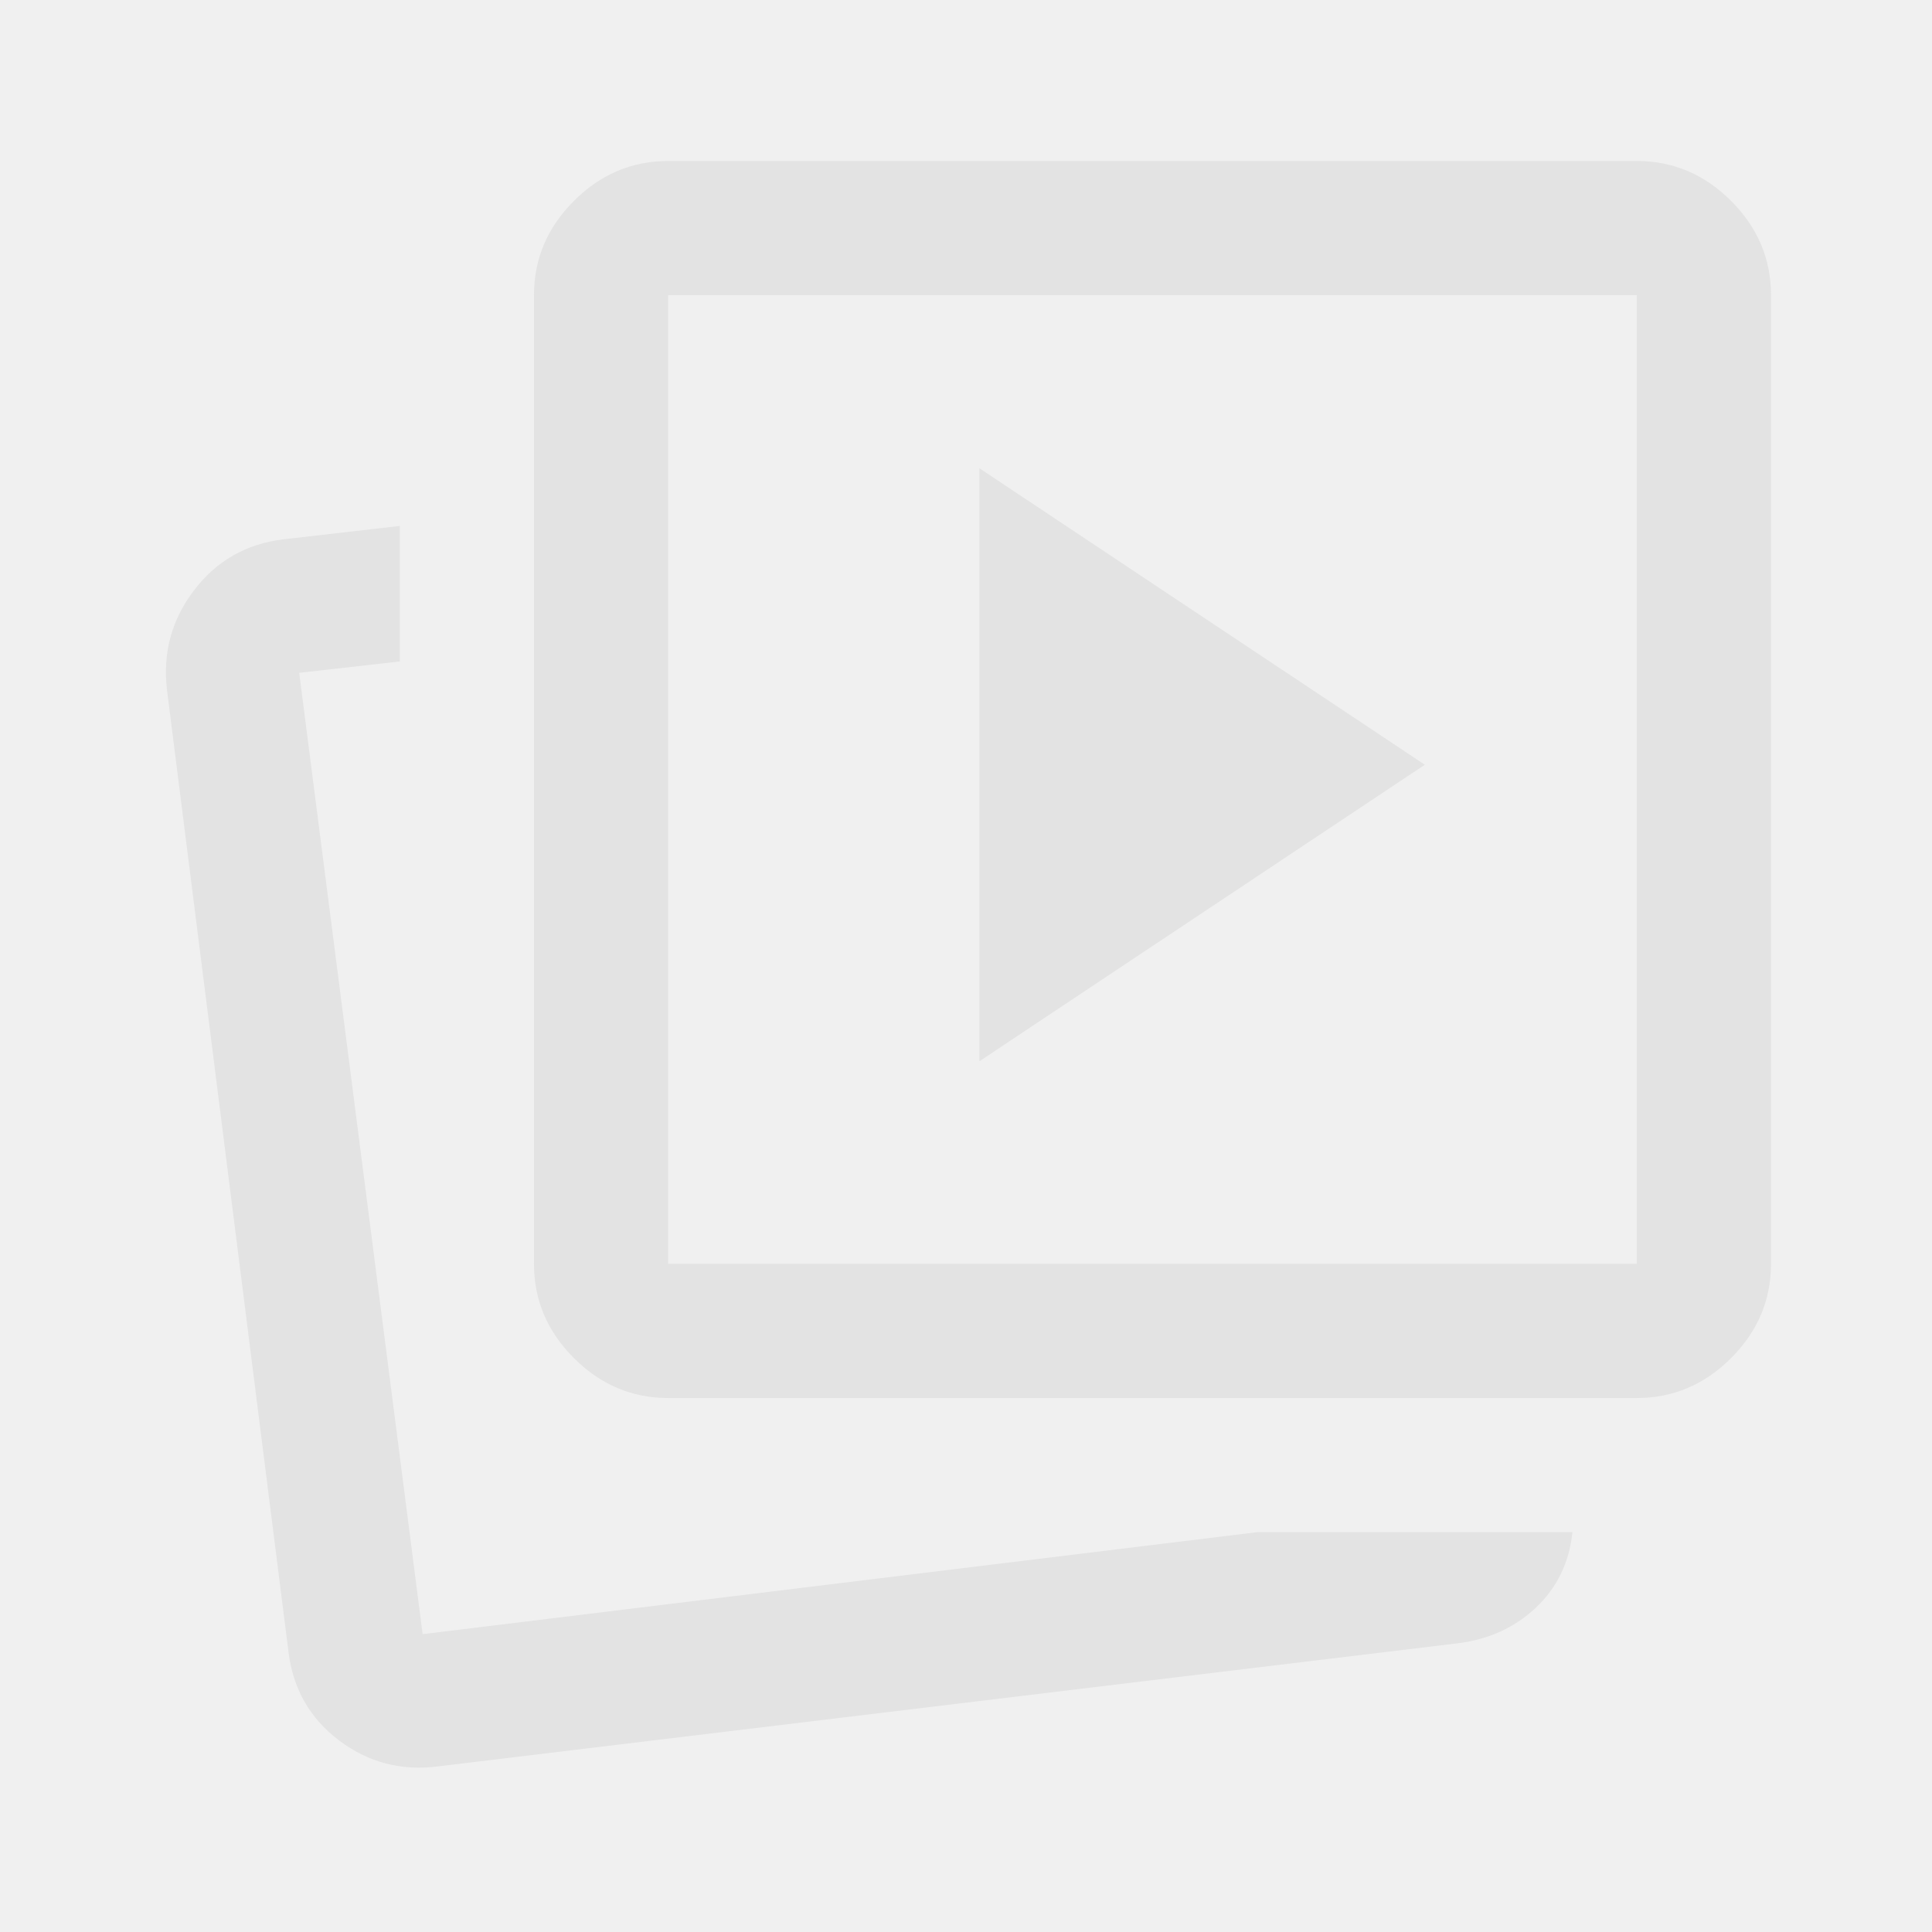
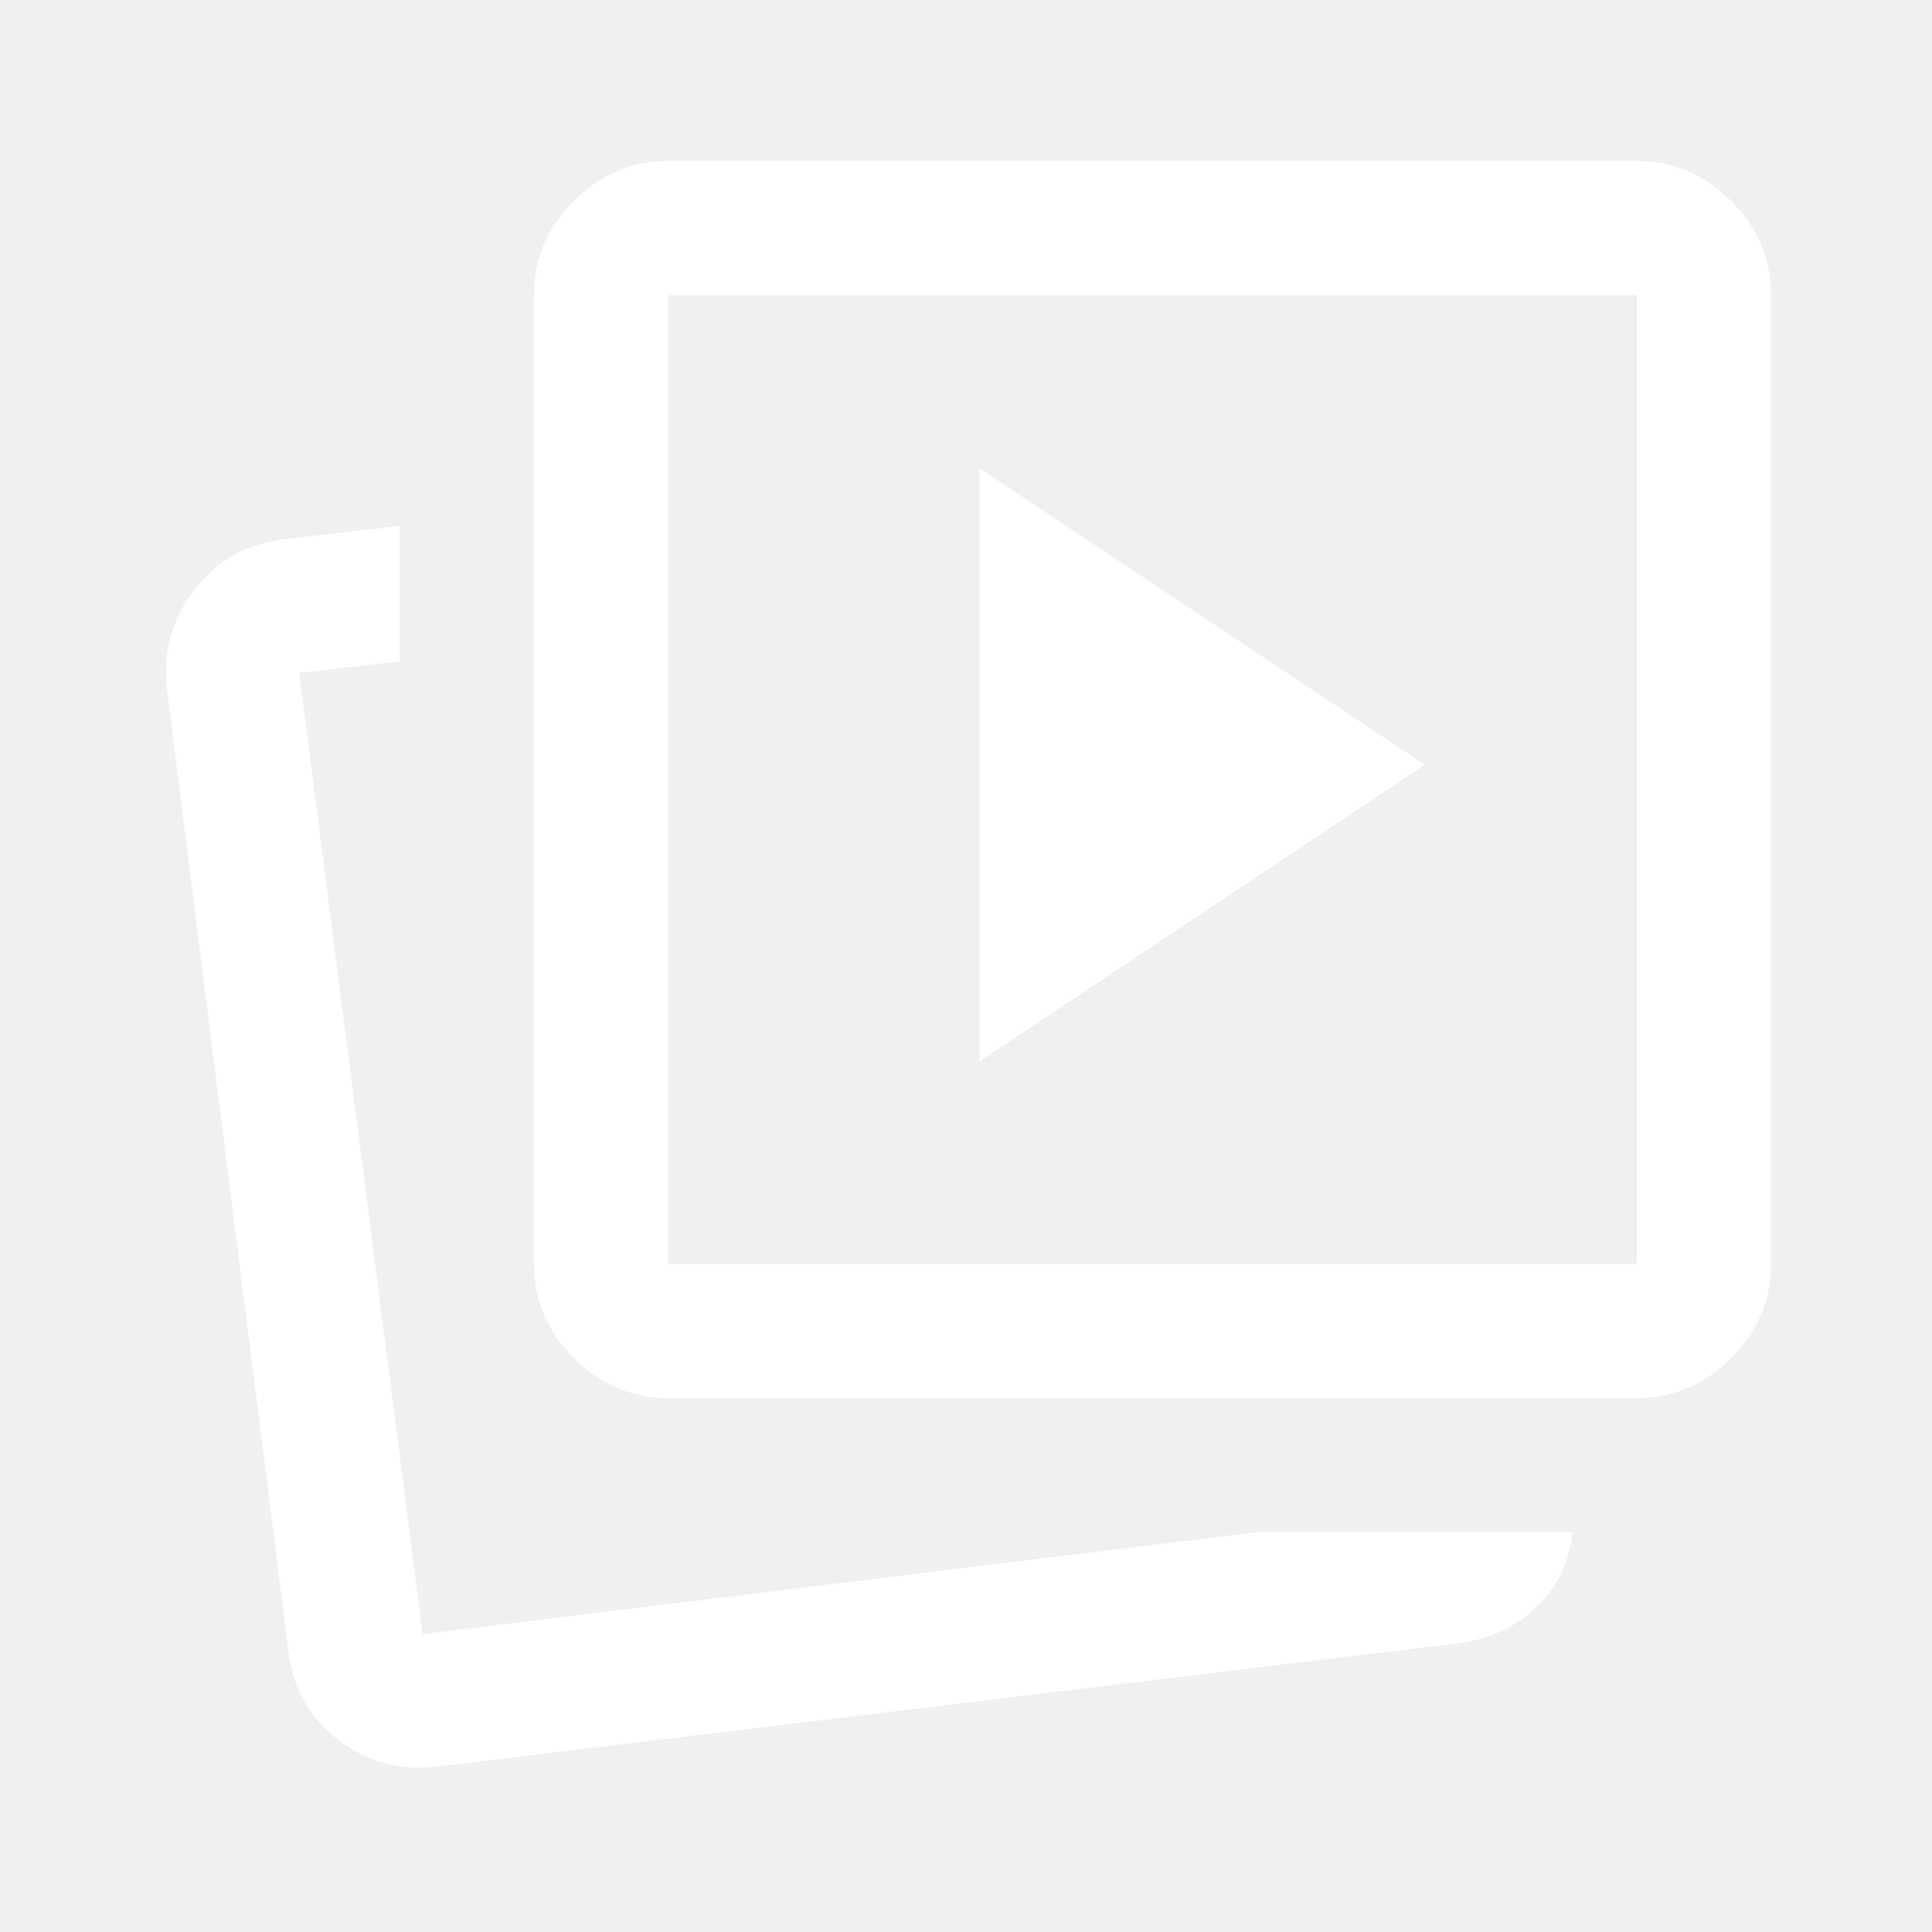
- <svg xmlns="http://www.w3.org/2000/svg" height="40px" viewBox="0 -960 960 960" width="40px" fill="#e3e3e3">
+ <svg xmlns="http://www.w3.org/2000/svg" height="40px" viewBox="0 -960 960 960" width="40px" fill="#ffffff">
  <path d="M486.67-432.67 708-580 486.67-727.33v294.66Zm138 234h156.66Q779-176 763-161q-16 15-39.66 17.67L218-82.33q-27.67 3.66-49.5-12.84t-25.17-44.16L83-617q-3.33-27.67 13.38-49.64 16.71-21.98 44.29-25.36l58-6.67v67.34l-50 5.66L210-148l414.67-50.67ZM332-265.33q-27 0-46.83-19.84Q265.33-305 265.33-332v-481.33q0-27 19.84-46.84Q305-880 332-880h481.33q27 0 46.84 19.83Q880-840.33 880-813.33V-332q0 27-19.83 46.83-19.84 19.84-46.84 19.84H332Zm0-66.67h481.33v-481.33H332V-332Zm240.67-240.67ZM210-148Z" />
</svg>
